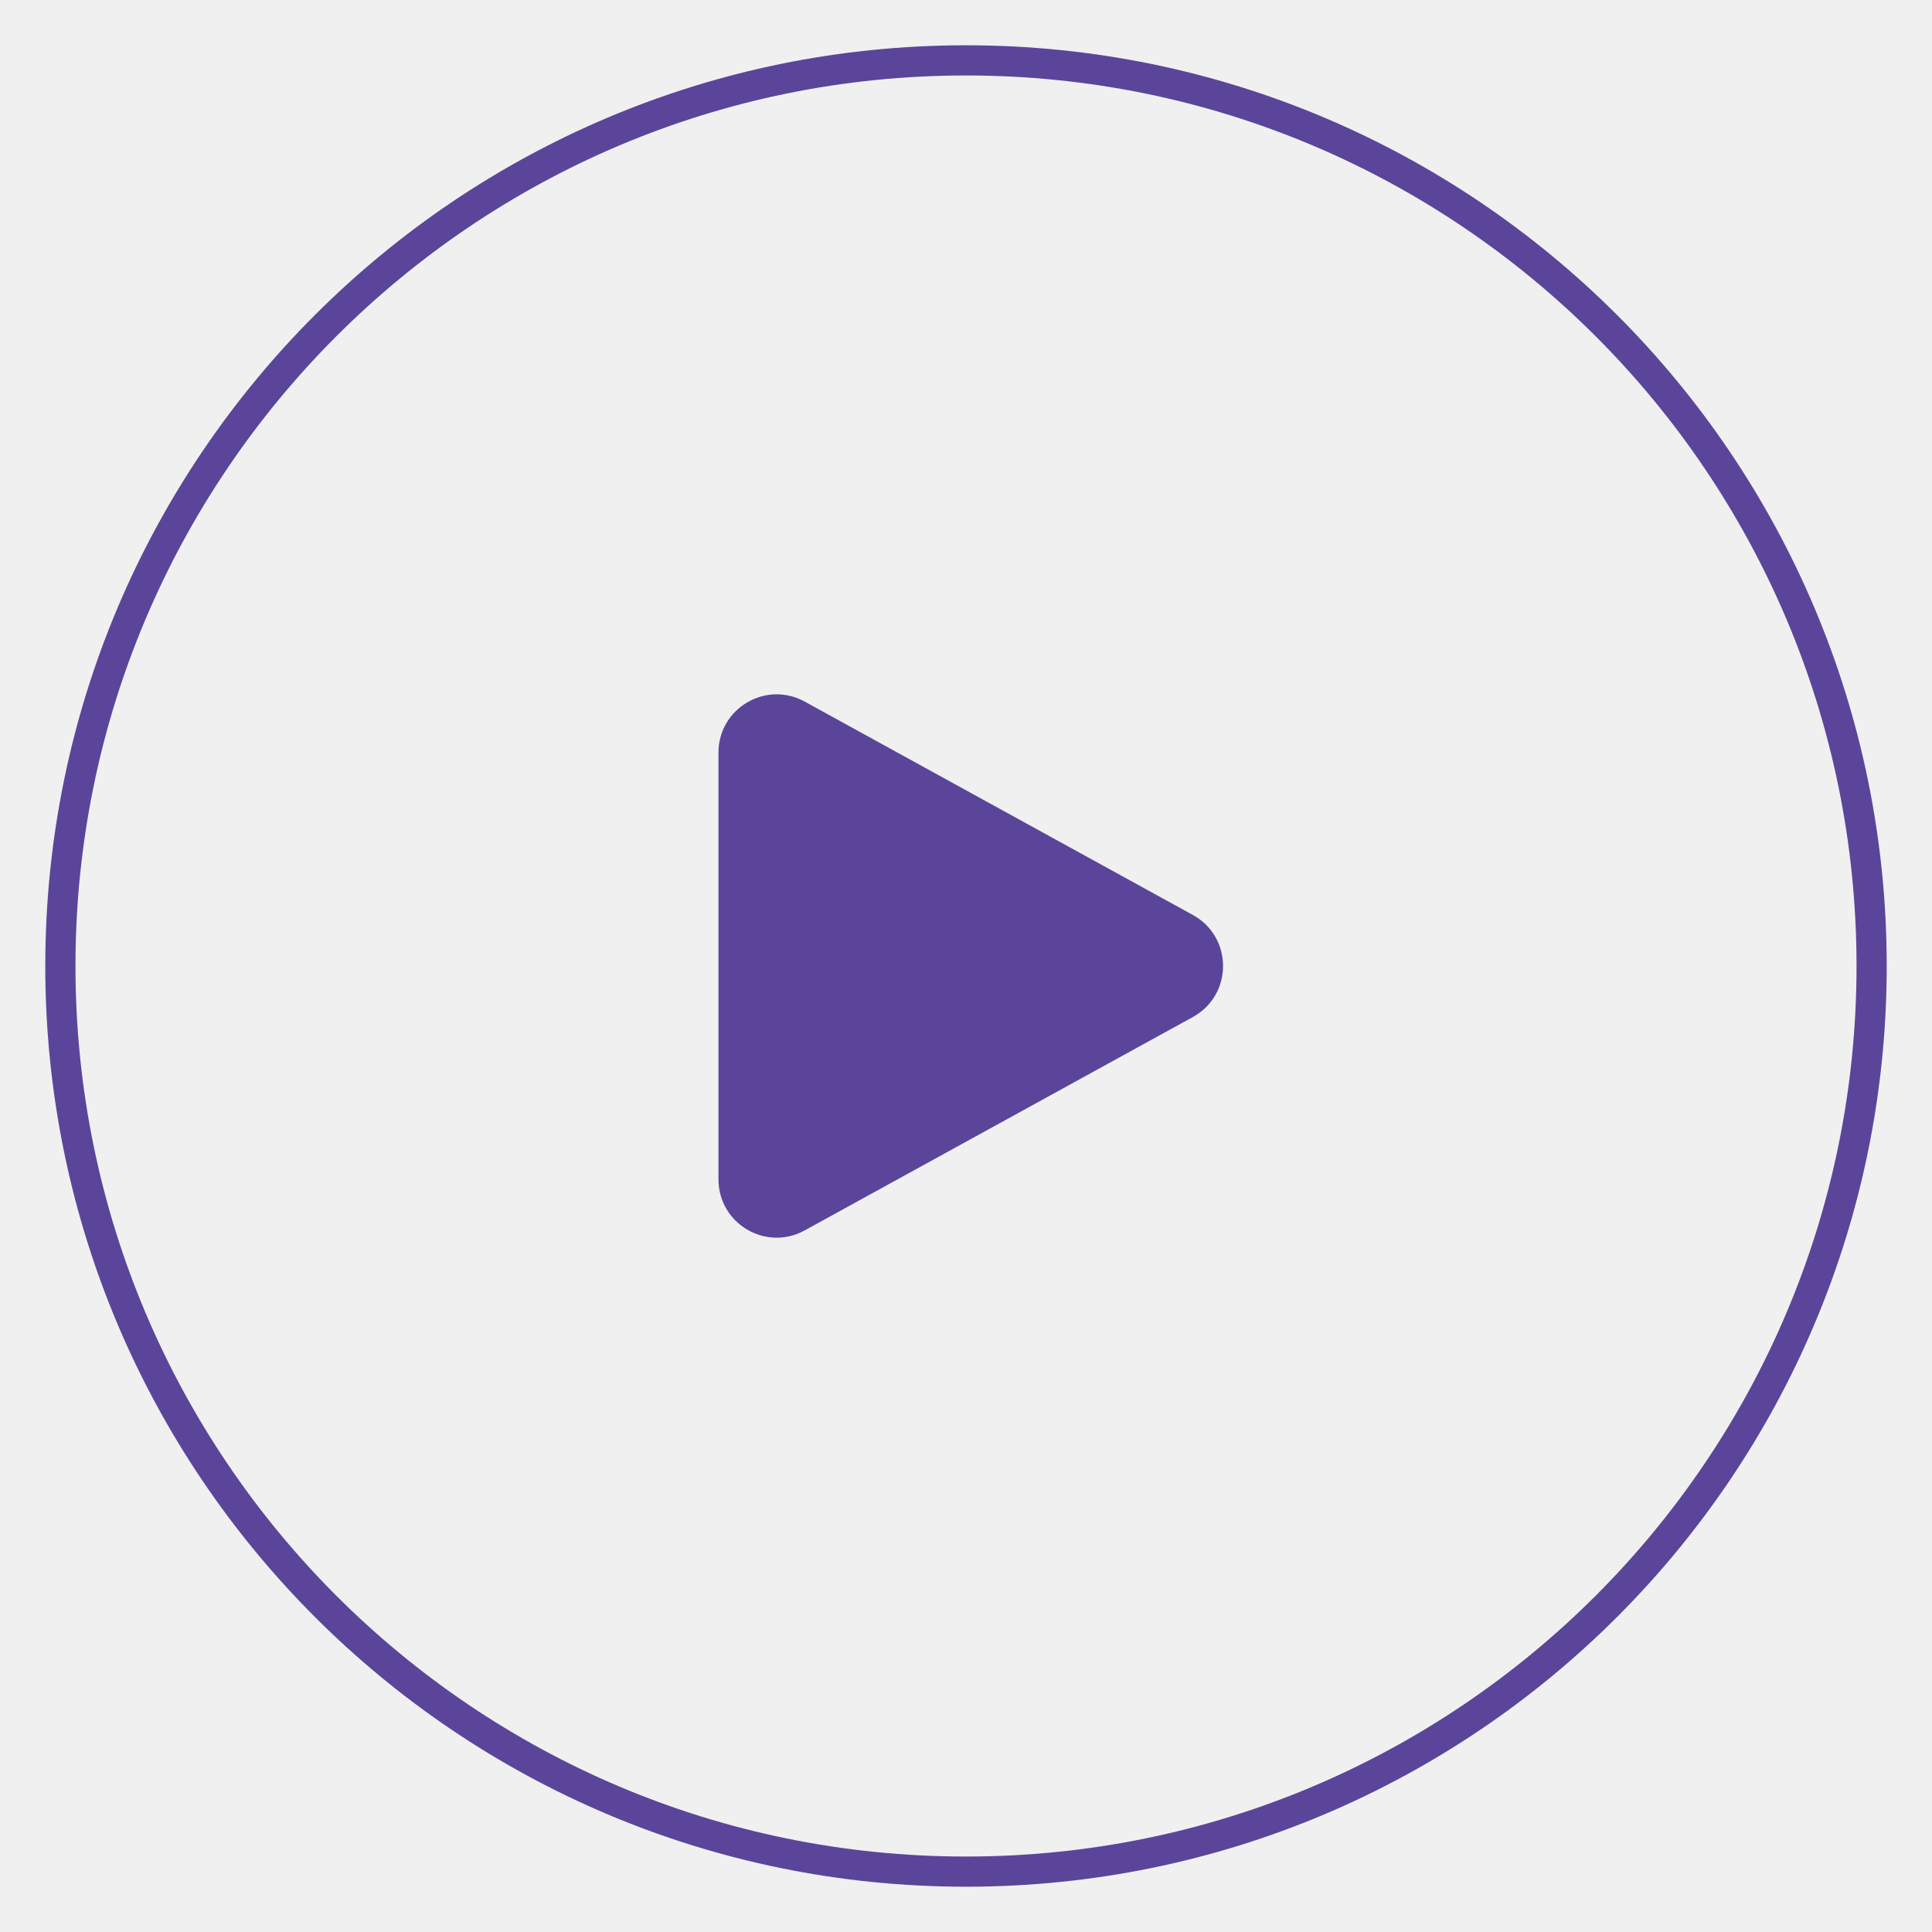
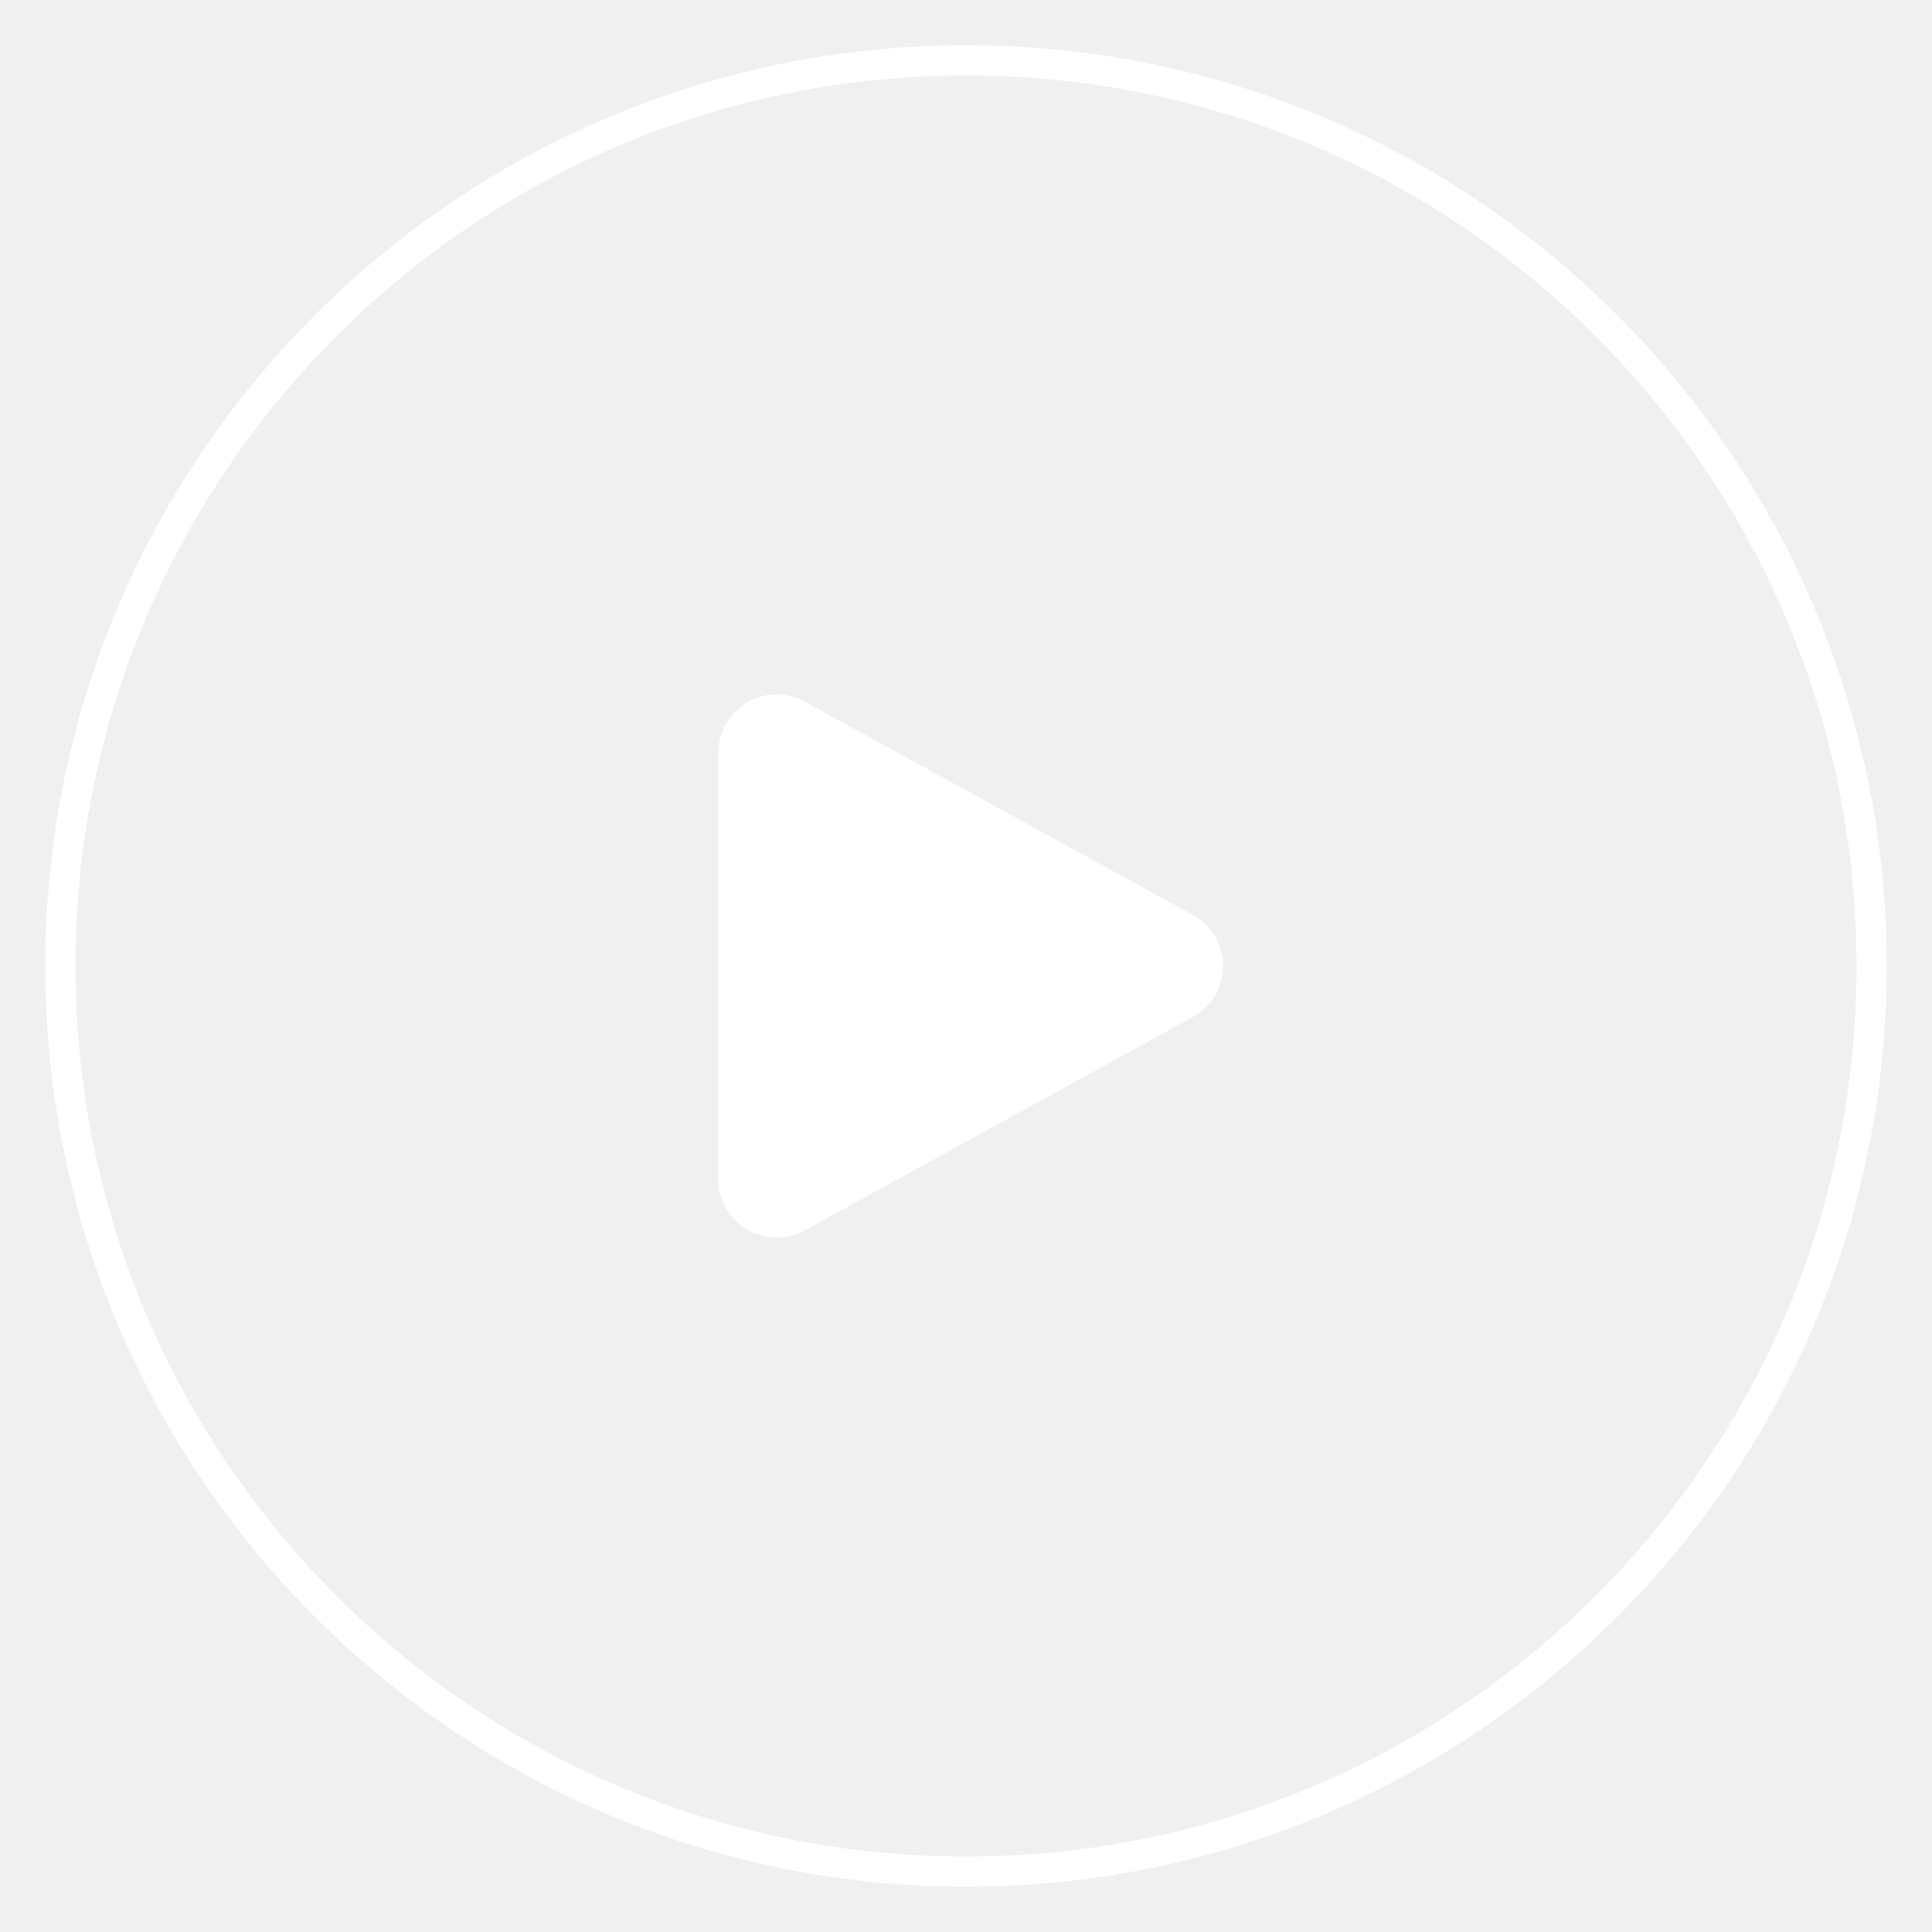
<svg xmlns="http://www.w3.org/2000/svg" width="32" height="32" viewBox="0 0 32 32" fill="none">
-   <path d="M1 16C1 7.716 7.716 1 16 1C24.284 1 31 7.716 31 16C31 24.284 24.284 31 16 31C7.716 31 1 24.284 1 16Z" stroke="#5B459A" stroke-width="0.5" />
-   <path d="M19.758 15.155C20.424 15.521 20.424 16.479 19.758 16.845L13.329 20.379C12.686 20.733 11.9 20.268 11.9 19.534L11.9 12.466C11.9 11.732 12.686 11.267 13.329 11.621L19.758 15.155Z" fill="#5B459A" />
+   <path d="M1 16C1 7.716 7.716 1 16 1C24.284 1 31 7.716 31 16C31 24.284 24.284 31 16 31C7.716 31 1 24.284 1 16Z" stroke="#FFF" stroke-width="0.5" />
+   <path d="M19.758 15.155C20.424 15.521 20.424 16.479 19.758 16.845L13.329 20.379C12.686 20.733 11.9 20.268 11.9 19.534L11.9 12.466C11.9 11.732 12.686 11.267 13.329 11.621L19.758 15.155Z" fill="#FFF" />
</svg>
